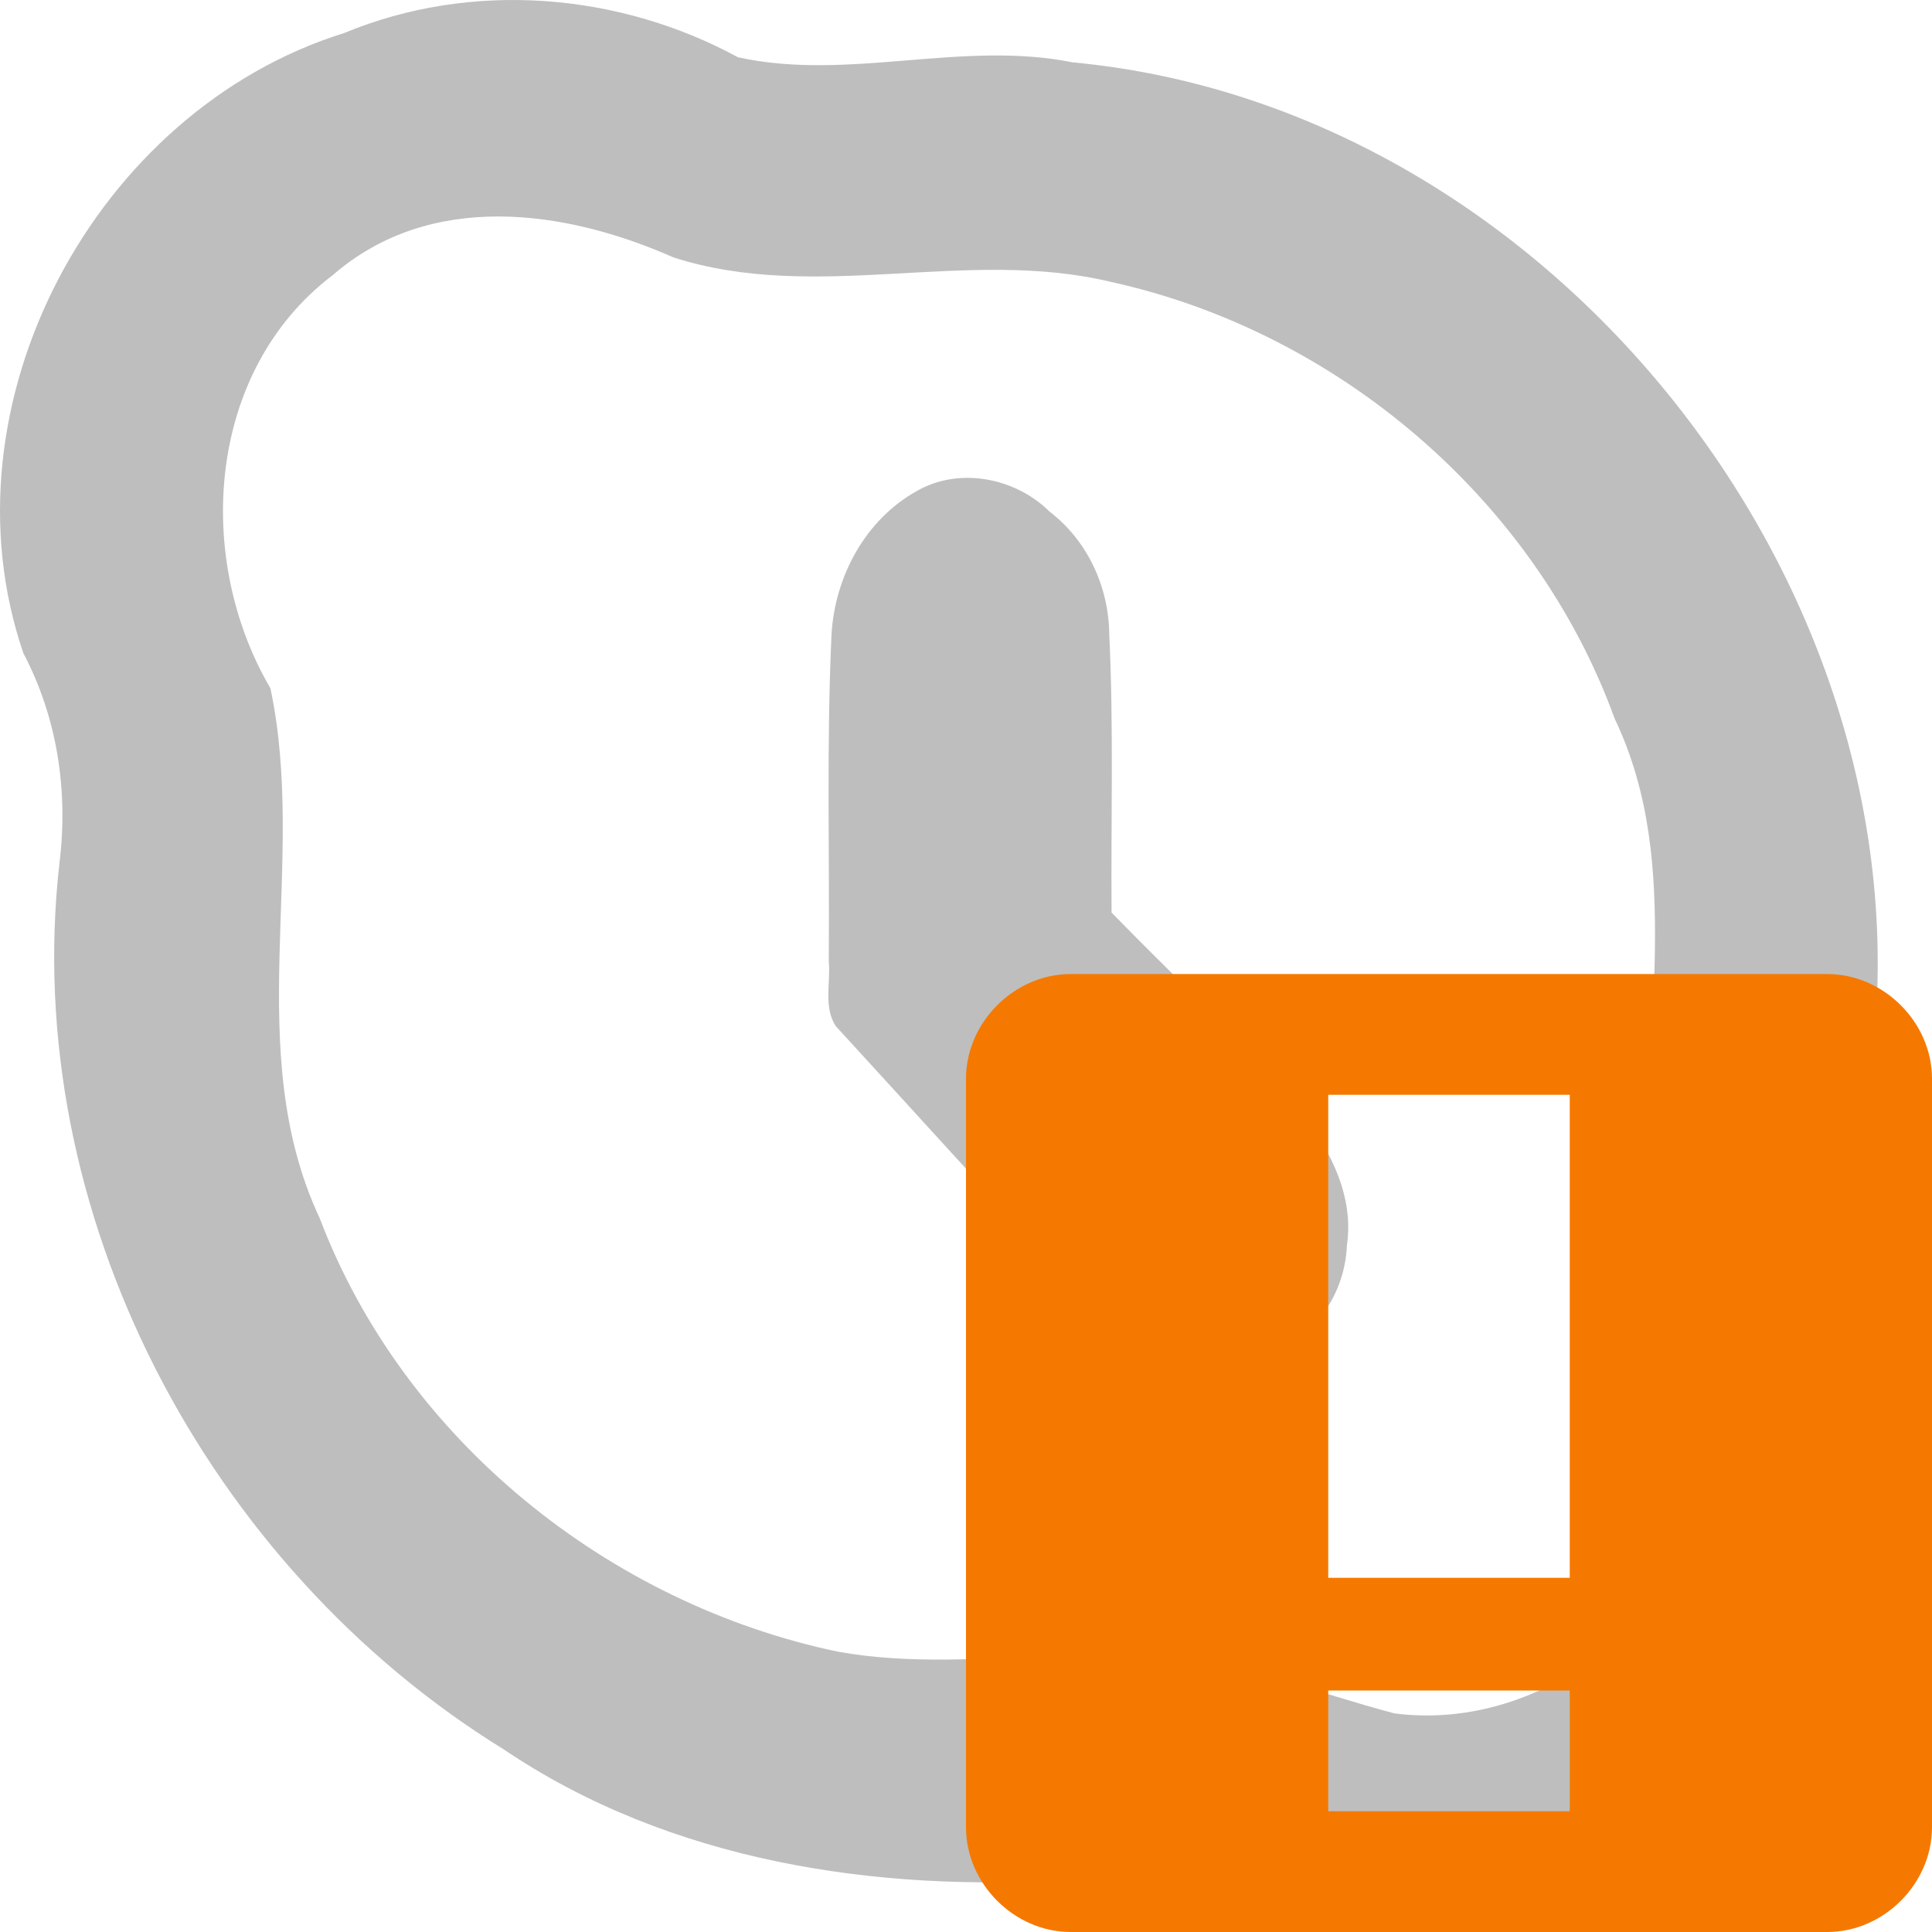
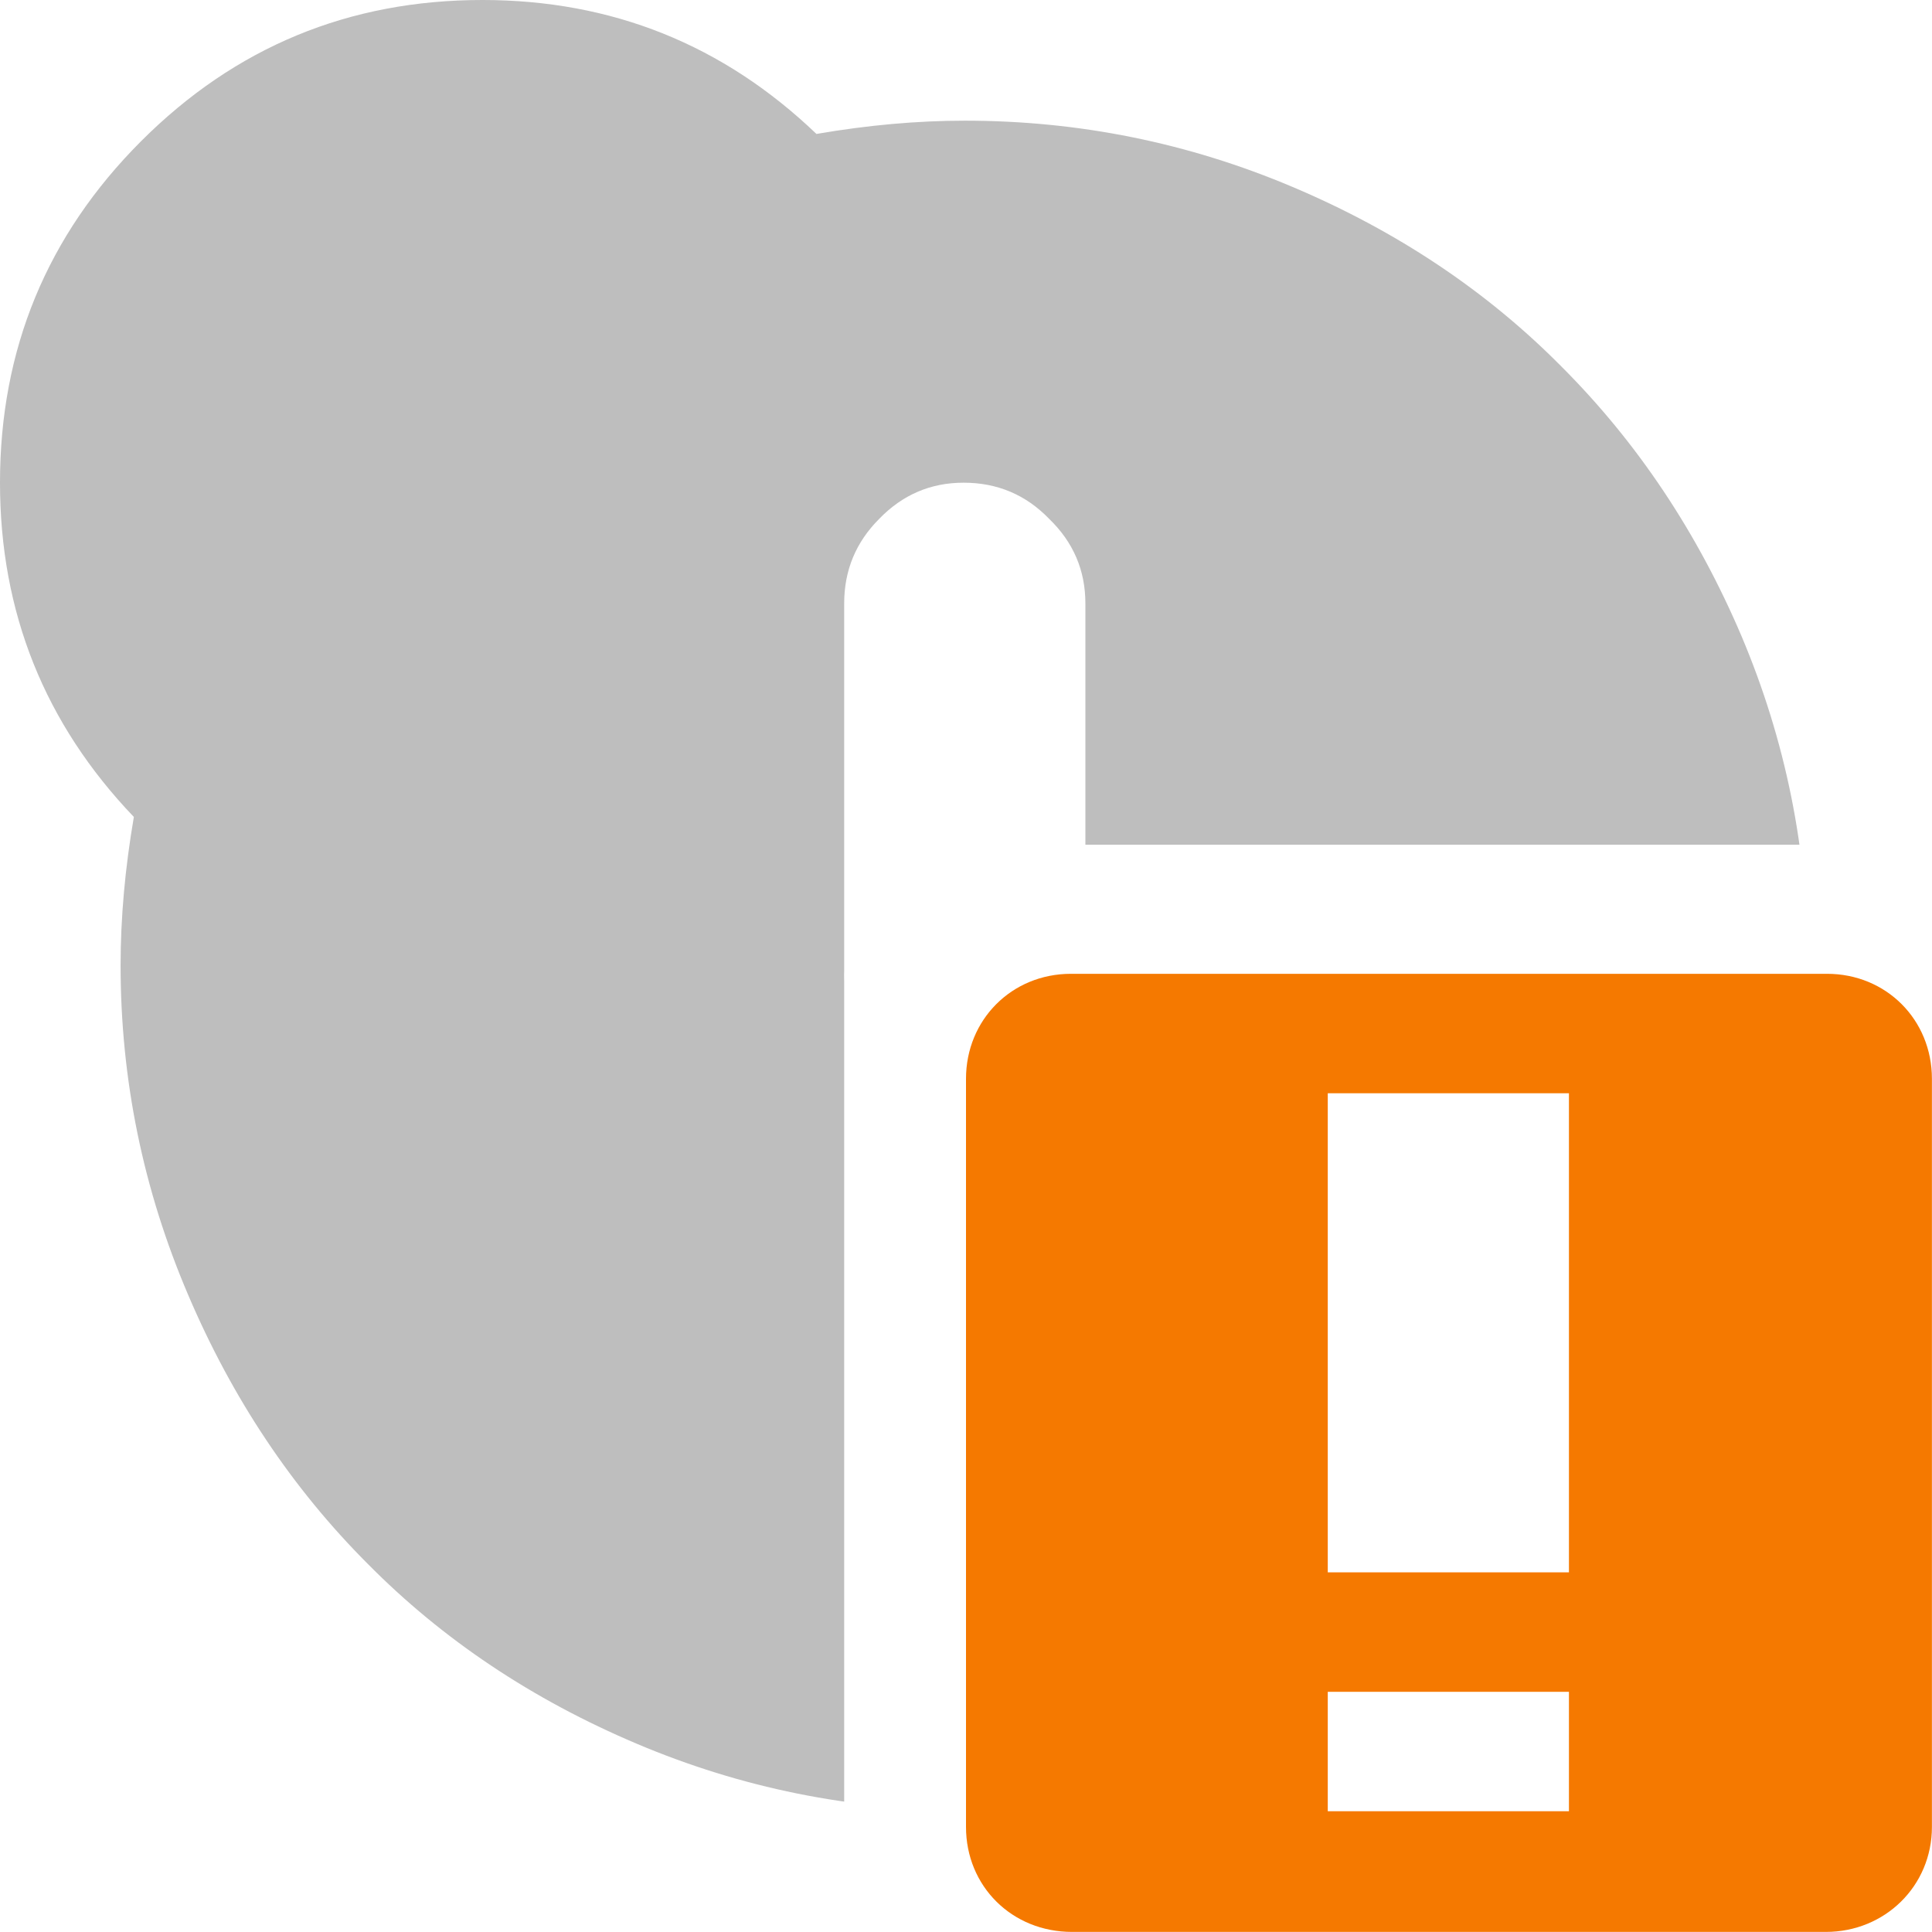
- <svg xmlns="http://www.w3.org/2000/svg" version="1.1" x="0px" y="0px" width="240px" height="240px" viewBox="0 0 240 240" xml:space="preserve">
-   <path fill="#bebebe" d="m 174.716,240 c -14.098,-0.288 -27.014,-9.168 -41.35,-6.512 C 108.872,235.106 83.265,231.279 62.558,217.304 25.738,194.601 2.439,150.605 7.389,107.193 8.495,98.195 7.112,89.146 2.902,81.136 -7.682,50.249 11.838,13.726 42.755,4.104 c 15.765,-6.537 34.037,-5.07 48.92,3.01 13.715,3.024 27.758,-2.153 41.58,0.633 58.682,5.468 105.696,63.968 99.444,122.434 -1.226,10.059 0.184,20.22 4.685,29.318 10.256,31.858 -10.775,69.58 -43.343,77.459 -6.258,1.897 -12.781,3.014 -19.325,3.041 z m -1.49,-27.155 c 18.664,2.403 37.081,-12.399 38.873,-31.126 2.713,-12.155 -5.521,-22.435 -6.719,-34.002 -1.895,-19.471 4.021,-39.985 -4.804,-58.452 C 190.694,62.028 166.101,41.166 137.969,35.013 120.02,30.706 101.447,37.685 83.661,31.977 70.17,26.01 53.467,23.657 41.355,34.162 25.681,46.02 24.082,69.274 33.589,85.492 c 4.632,21.743 -3.655,44.968 6.133,65.856 10.448,27.482 35.898,47.877 64.395,53.836 18.054,3.228 36.846,-3.151 54.519,3.376 4.877,1.382 9.687,2.994 14.59,4.284 z" />
-   <path fill="#bebebe" d="m 151.123,168.594 c -8.717,0.347 -15.029,-6.513 -20.737,-12.131 -8.919,-9.606 -17.704,-19.337 -26.566,-28.996 -1.547,-2.365 -0.611,-5.392 -0.868,-8.088 0.113,-13.535 -0.29,-27.084 0.345,-40.607 0.425,-7.147 4.175,-14.168 10.516,-17.733 5.277,-3.09 12.308,-1.716 16.57,2.517 4.722,3.621 7.365,9.363 7.414,15.276 0.553,11.499 0.199,23.021 0.286,34.531 7.456,7.68 15.361,14.953 22.33,23.085 4.078,5.173 7.926,11.394 6.901,18.285 -0.231,5.827 -3.892,11.67 -9.82,13.028 -2.074,0.558 -4.226,0.827 -6.373,0.833 z" />
-   <path fill="#f57900" class="warning" d="M133,121c-7,0-13,6-13,13v93c0,7,6,13,13,13h94c7,0,13-6,13-13v-93c0-7-6-13-13-13H133z M165,136h30v60h-30V136z M165,210h30v15h-30V210z" />
+ <svg xmlns="http://www.w3.org/2000/svg" version="1.1" x="0px" y="0px" width="24px" height="24px" viewBox="-402.5 403.5 24 24" enable-background="new -402.5 403.5 24 24" xml:space="preserve">
+   <defs>
+     <clipPath id="clipPath3939">
+       <path d="m101 277 0 16 7 0L108 284.8c0-0.42 0.41-0.8 0.8-0.8l8.2 0L117 277z" />
+     </clipPath>
+   </defs>
+   <g transform="translate(-101,-277)">
+     <path d="m 117,289 q 0,1.66 -1.17,2.83 -1.17,1.17 -2.83,1.17 -1.61,0 -2.77,-1.11 -0.64,0.11 -1.23,0.11 -1.42,0 -2.72,-0.55 -1.3,-0.55 -2.23,-1.49 -0.94,-0.94 -1.49,-2.23 Q 102,286.42 102,285 q 0,-0.59 0.11,-1.23 Q 101,282.61 101,281 q 0,-1.66 1.17,-2.83 1.17,-1.17 2.83,-1.17 1.61,0 2.77,1.11 0.64,-0.11 1.23,-0.11 1.42,0 2.72,0.55 1.3,0.55 2.23,1.49 0.94,0.94 1.49,2.23 0.55,1.3 0.55,2.72 0,0.59 -0.11,1.23 1.12,1.17 1.12,2.78 z m -4.53,-2.97 -2.47,-1.61 V 282 q 0,-0.41 -0.3,-0.7 -0.29,-0.3 -0.71,-0.3 -0.41,0 -0.7,0.3 -0.29,0.29 -0.29,0.7 v 3 0.02 0.02 q -0.02,0.64 0.53,0.94 l 2.89,1.89 q 0.38,0.22 0.8,0.11 0.42,-0.11 0.64,-0.49 0.22,-0.38 0.1,-0.8 -0.12,-0.42 -0.49,-0.64 z" clip-path="url(#clipPath3939)" transform="matrix(1.498127,0,0,1.499063,-452.8109,265.2595)" style="fill:#bebebe" />
+     <path d="m -288.197,692.597 c -0.734,0 -1.303,0.57 -1.303,1.304 l 0,9.294 c 0,0.735 0.569,1.304 1.318,1.304 l 9.363,0 c 0.734,0 1.318,-0.57 1.318,-1.304 l 0,-9.294 c 0,-0.735 -0.569,-1.304 -1.303,-1.304 l -9.363,0 z m 3.191,1.484 2.996,0 0,5.951 -2.996,0 0,-5.951 z m 0,7.435 2.996,0 0,1.484 -2.996,0 0,-1.484 z" class="warning" style="fill:#f57900" />
+   </g>
+   <g transform="translate(-101,-277)" />
+   <g transform="translate(-101,-277)" />
+   <g transform="translate(-101,-277)" />
+   <g transform="translate(-101,-277)" />
+   <g transform="translate(-101,-277)" />
+   <g transform="translate(-101,-277)" />
+   <g transform="translate(-101,-277)" />
</svg>
